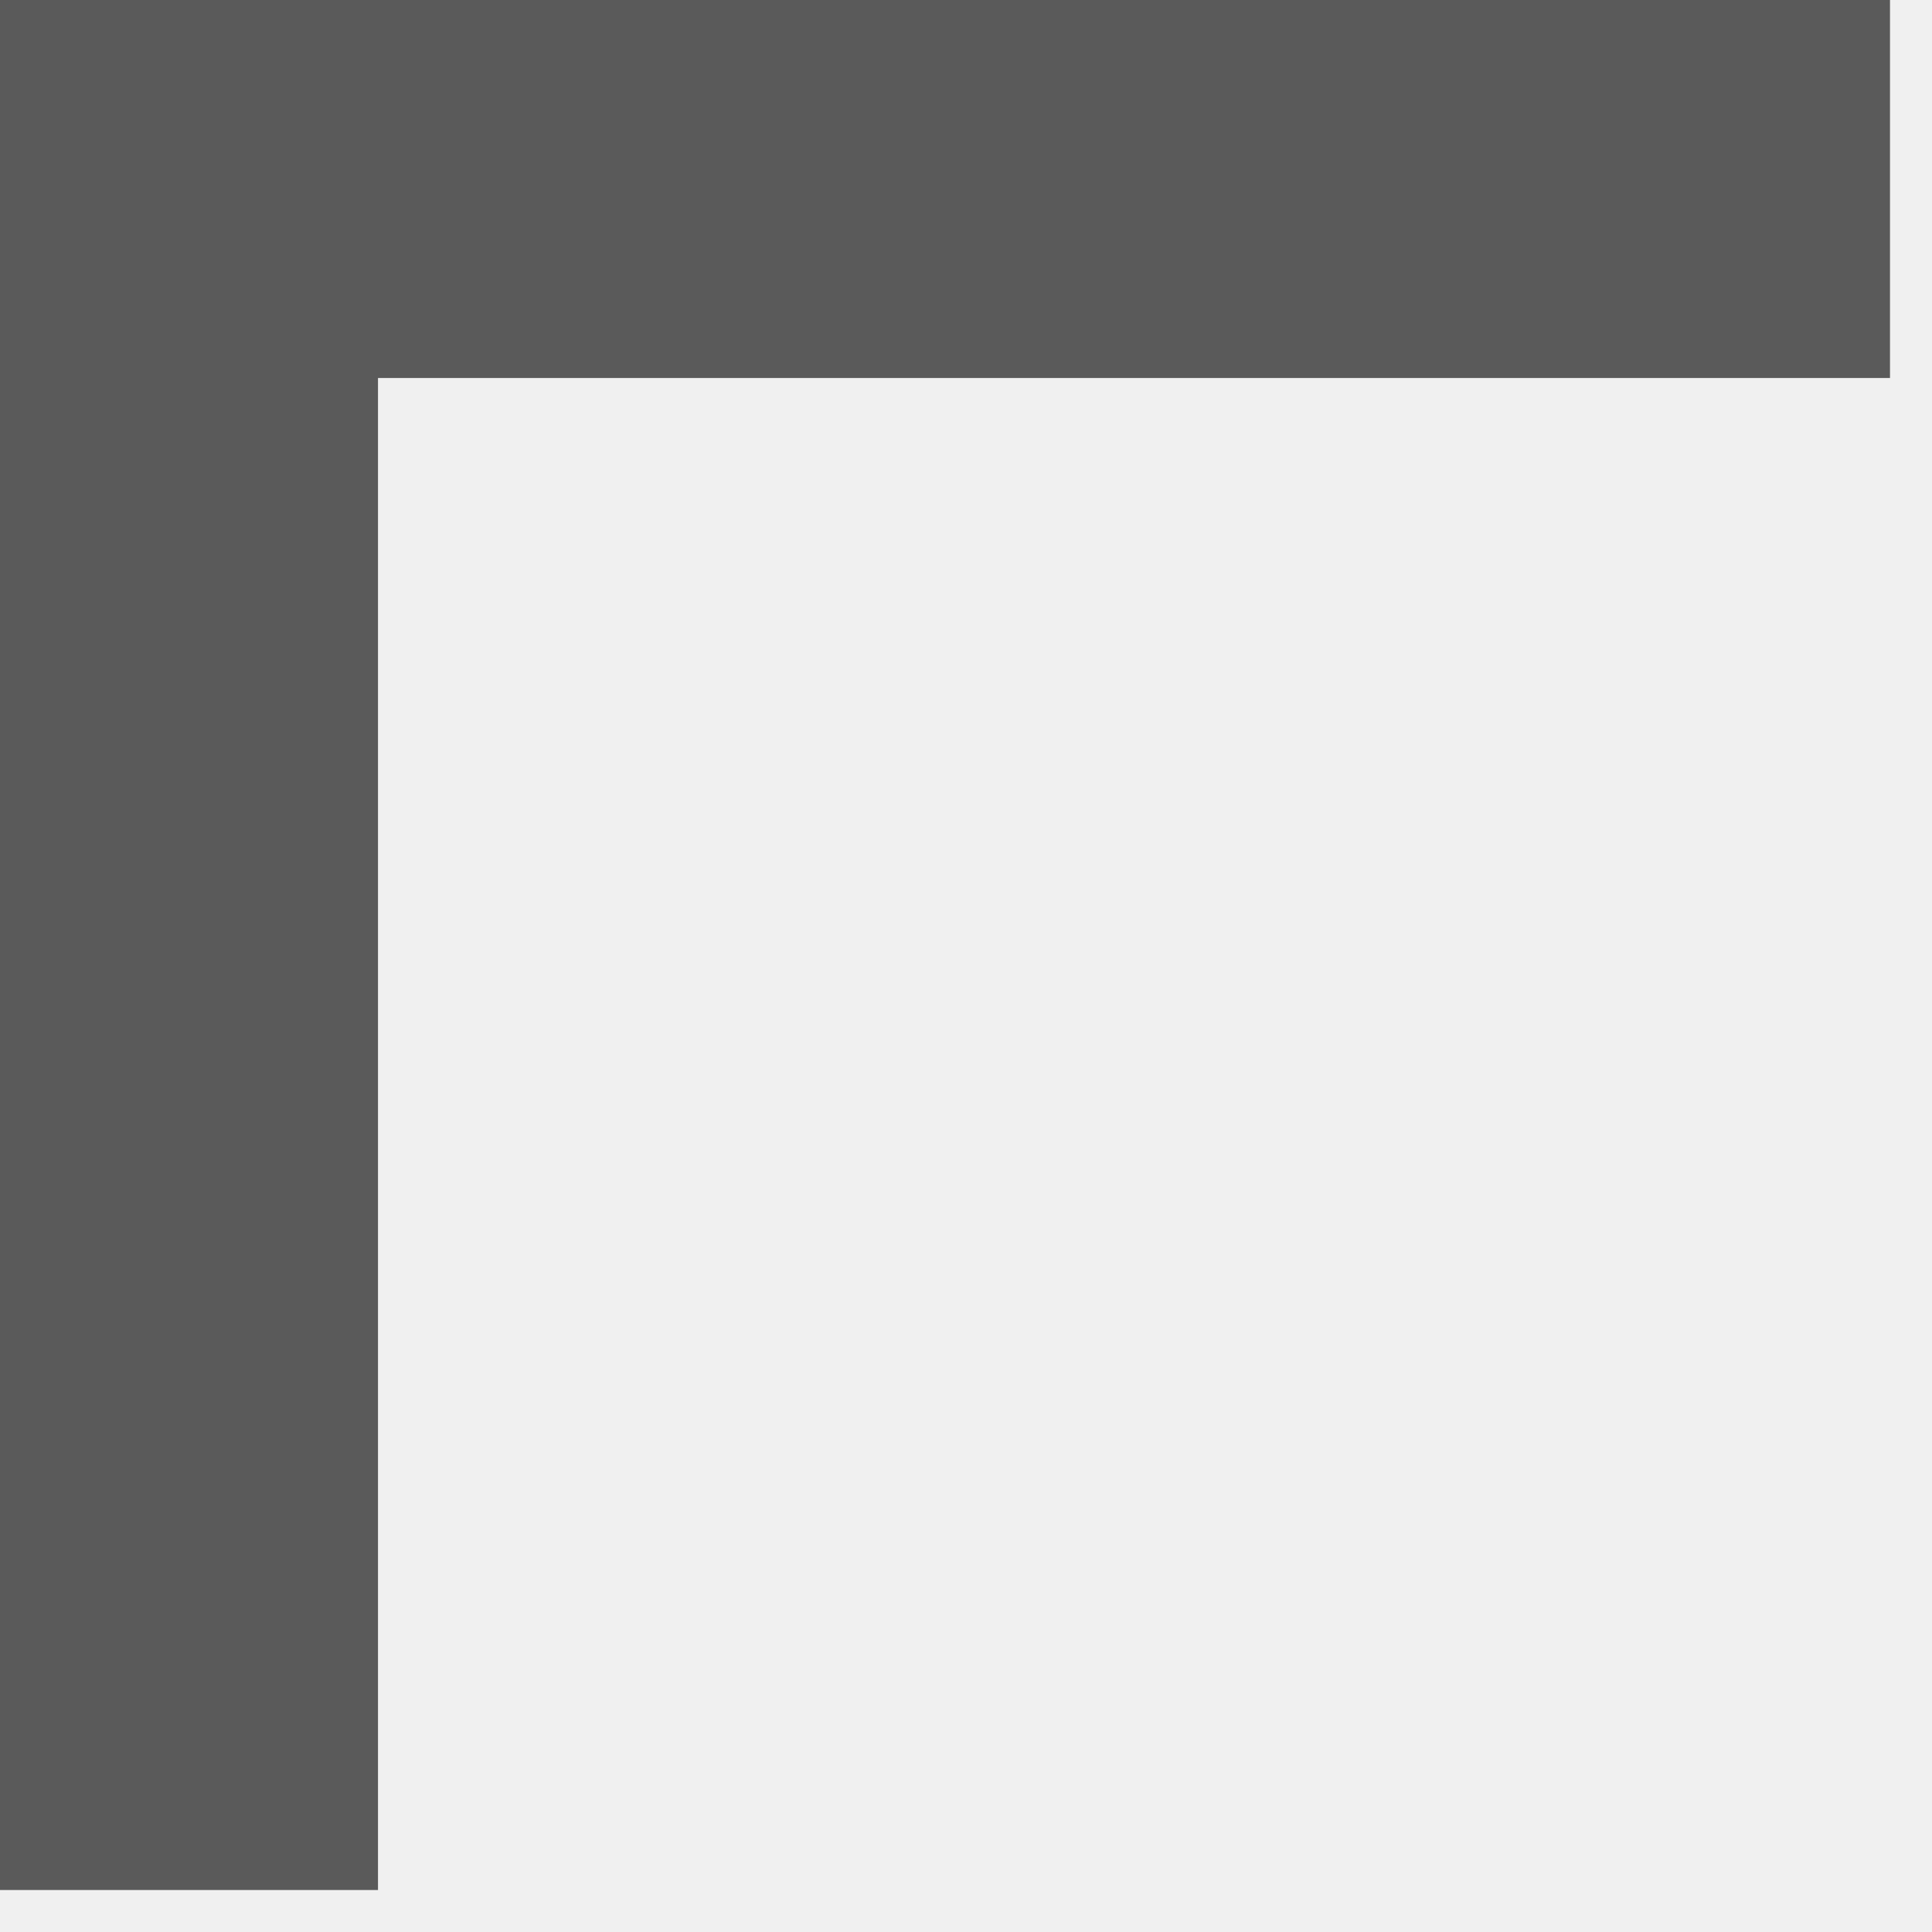
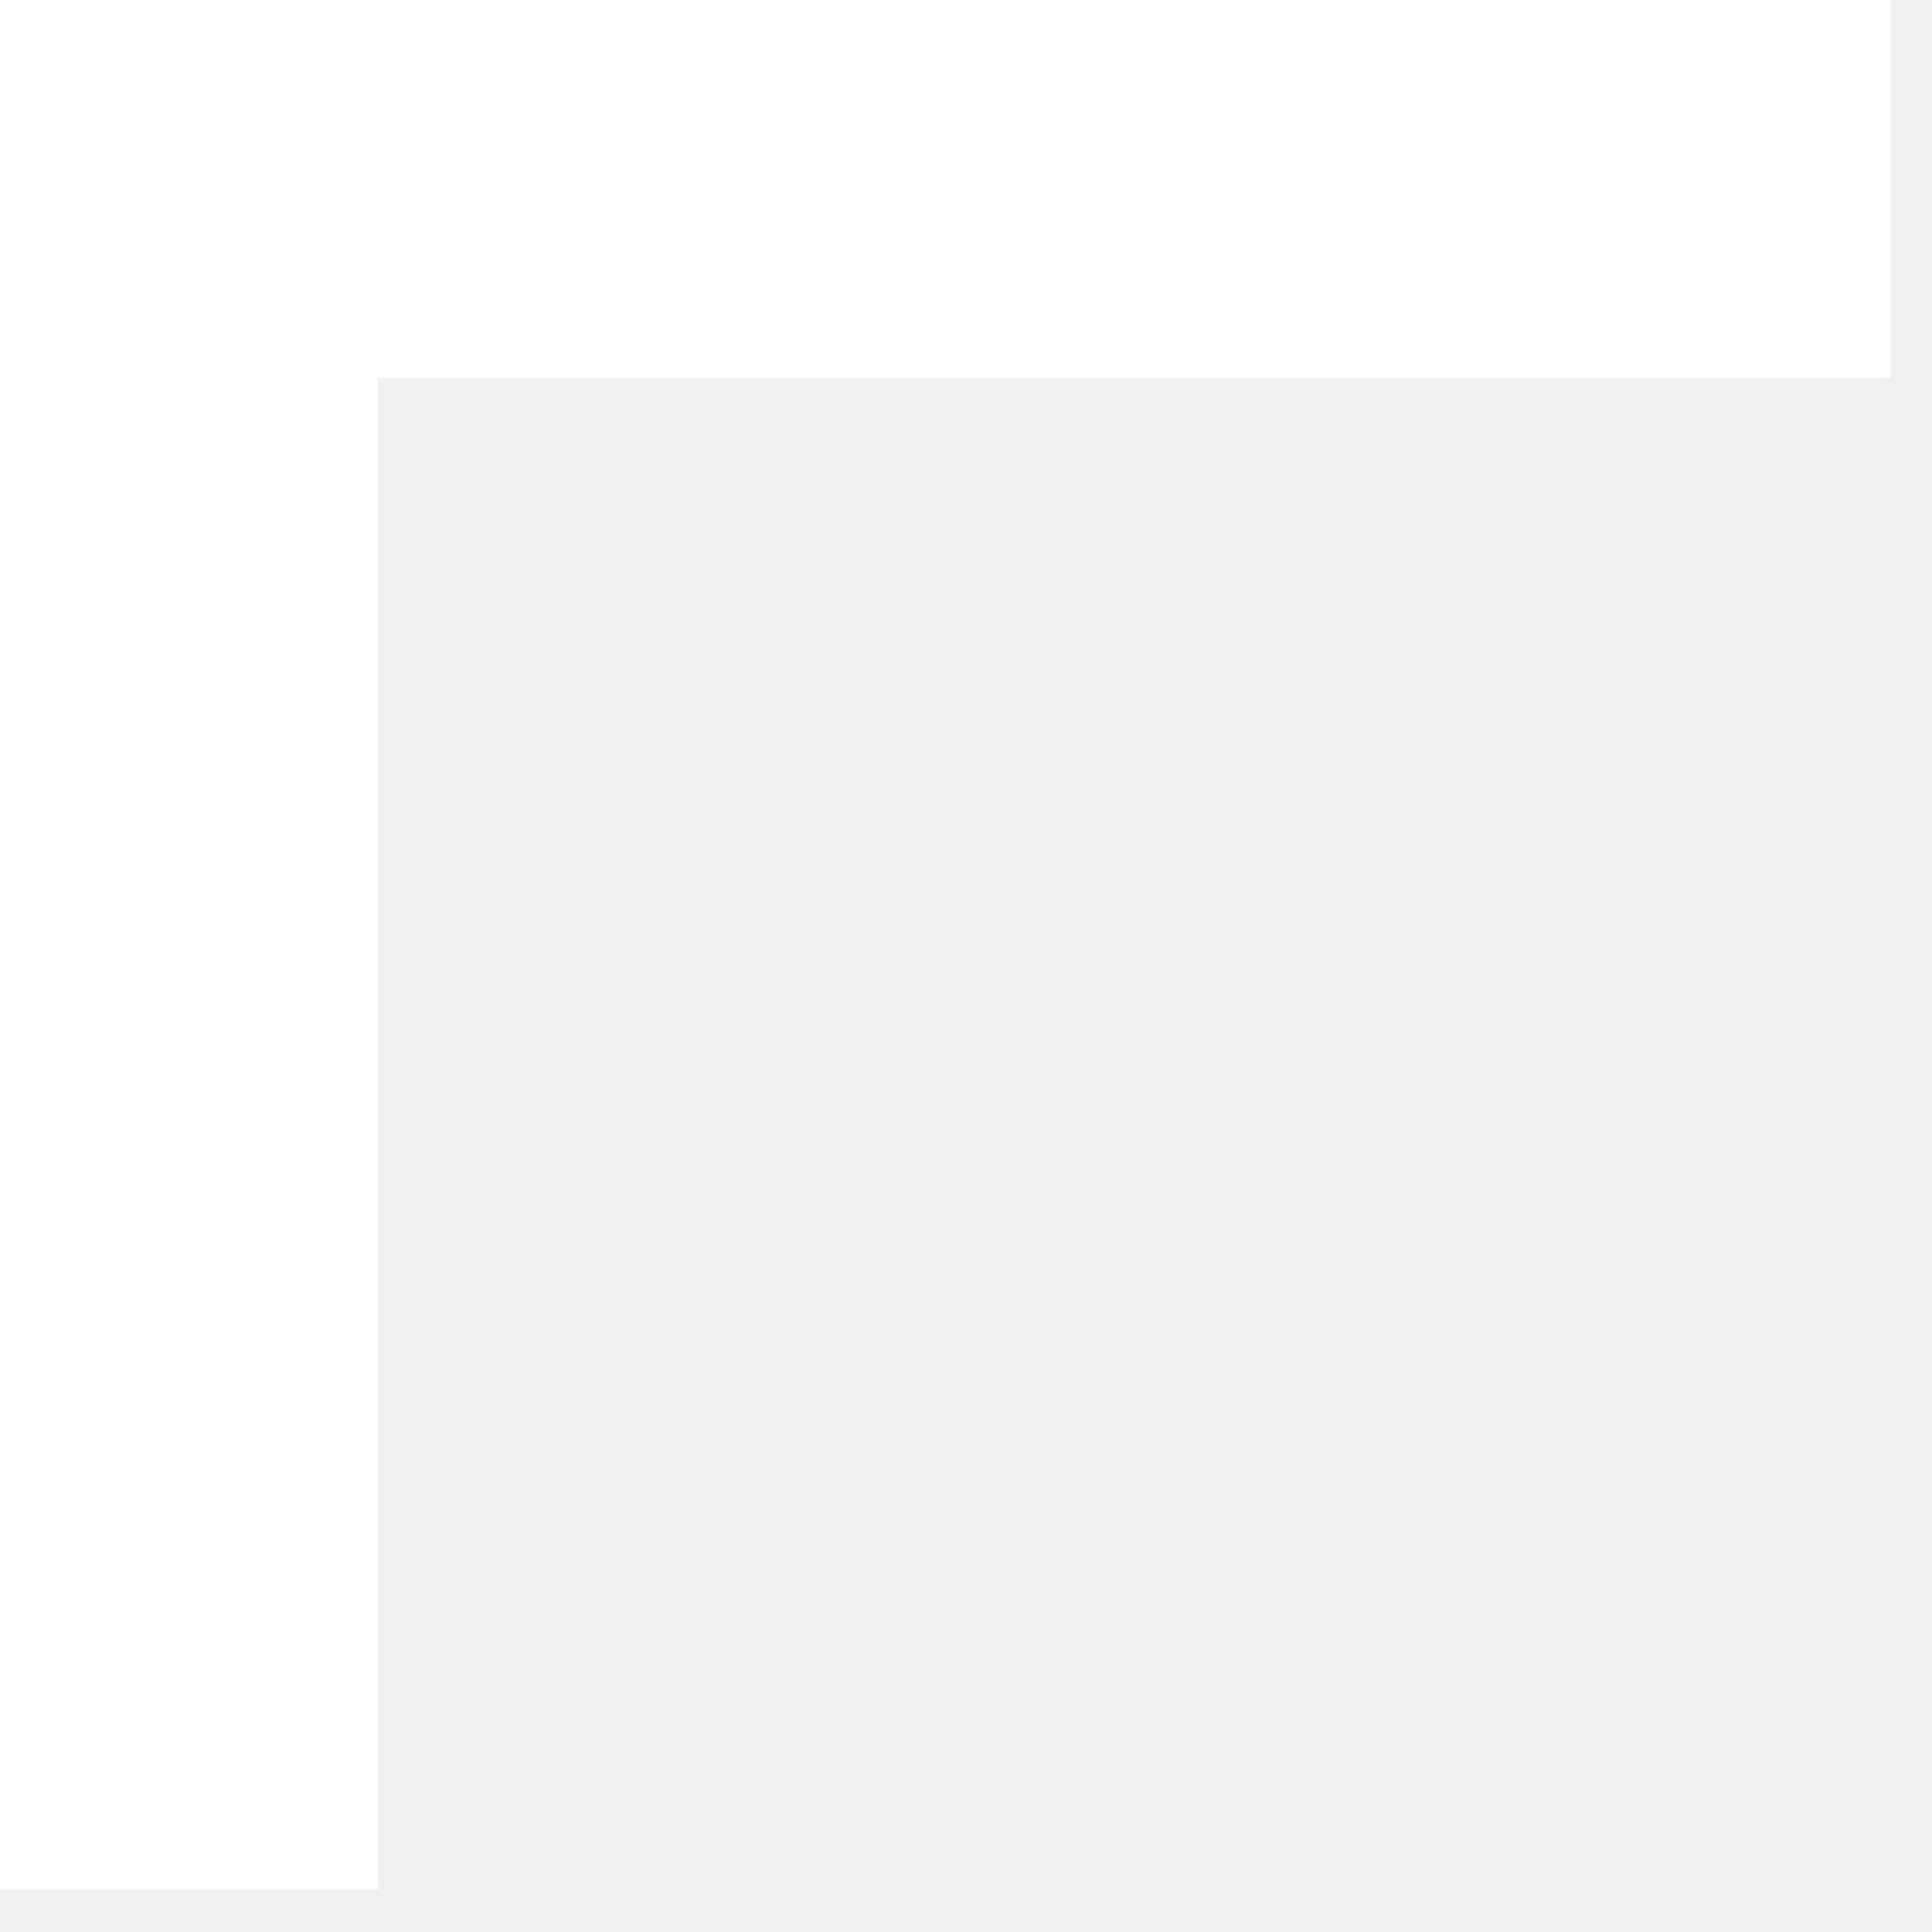
<svg xmlns="http://www.w3.org/2000/svg" version="1.1" width="23px" height="23px" style="shape-rendering:geometricPrecision; text-rendering:geometricPrecision; image-rendering:optimizeQuality; fill-rule:evenodd; clip-rule:evenodd">
  <g>
-     <path style="opacity:0.907" fill="#4b4b4b" d="M -0.5,-0.5 C 7.167,-0.5 14.833,-0.5 22.5,-0.5C 22.5,1.167 22.5,2.833 22.5,4.5C 16.5,4.5 10.5,4.5 4.5,4.5C 4.5,10.5 4.5,16.5 4.5,22.5C 2.833,22.5 1.167,22.5 -0.5,22.5C -0.5,14.833 -0.5,7.167 -0.5,-0.5 Z" />
+     <path style="opacity:0.907" fill="#fff" d="M -0.5,-0.5 C 7.167,-0.5 14.833,-0.5 22.5,-0.5C 22.5,1.167 22.5,2.833 22.5,4.5C 16.5,4.5 10.5,4.5 4.5,4.5C 4.5,10.5 4.5,16.5 4.5,22.5C 2.833,22.5 1.167,22.5 -0.5,22.5C -0.5,14.833 -0.5,7.167 -0.5,-0.5 Z" />
  </g>
</svg>
